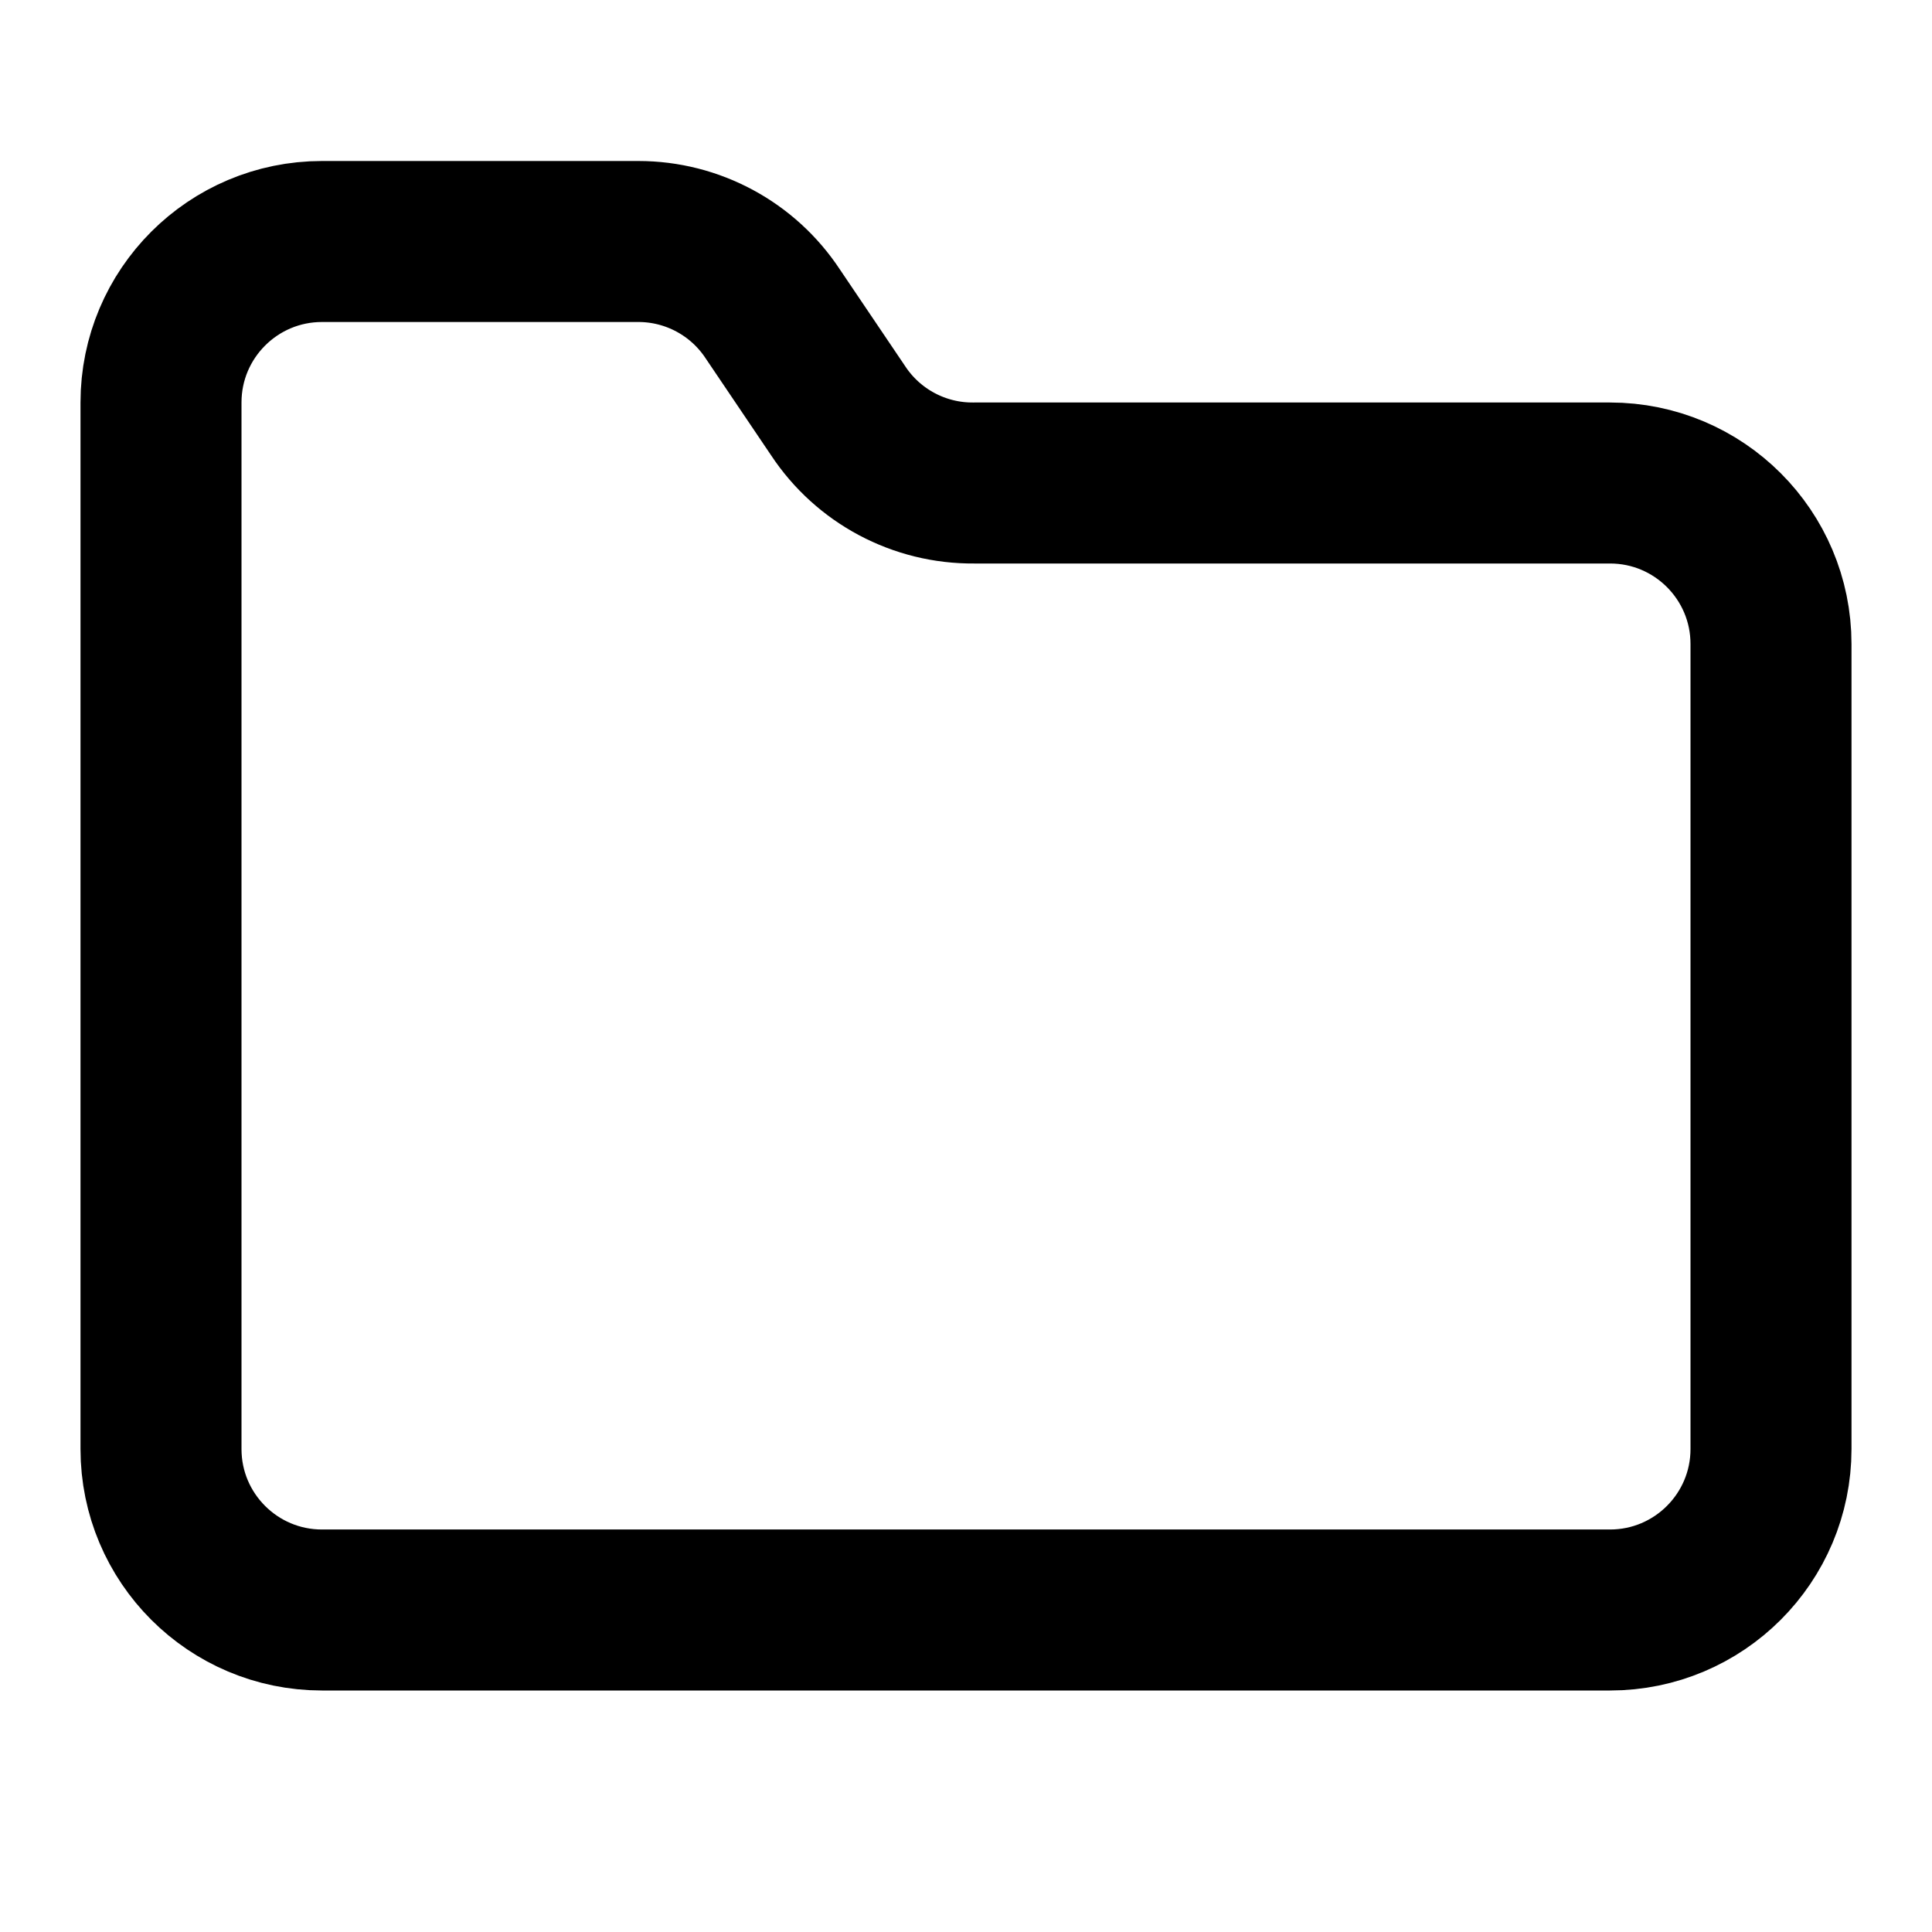
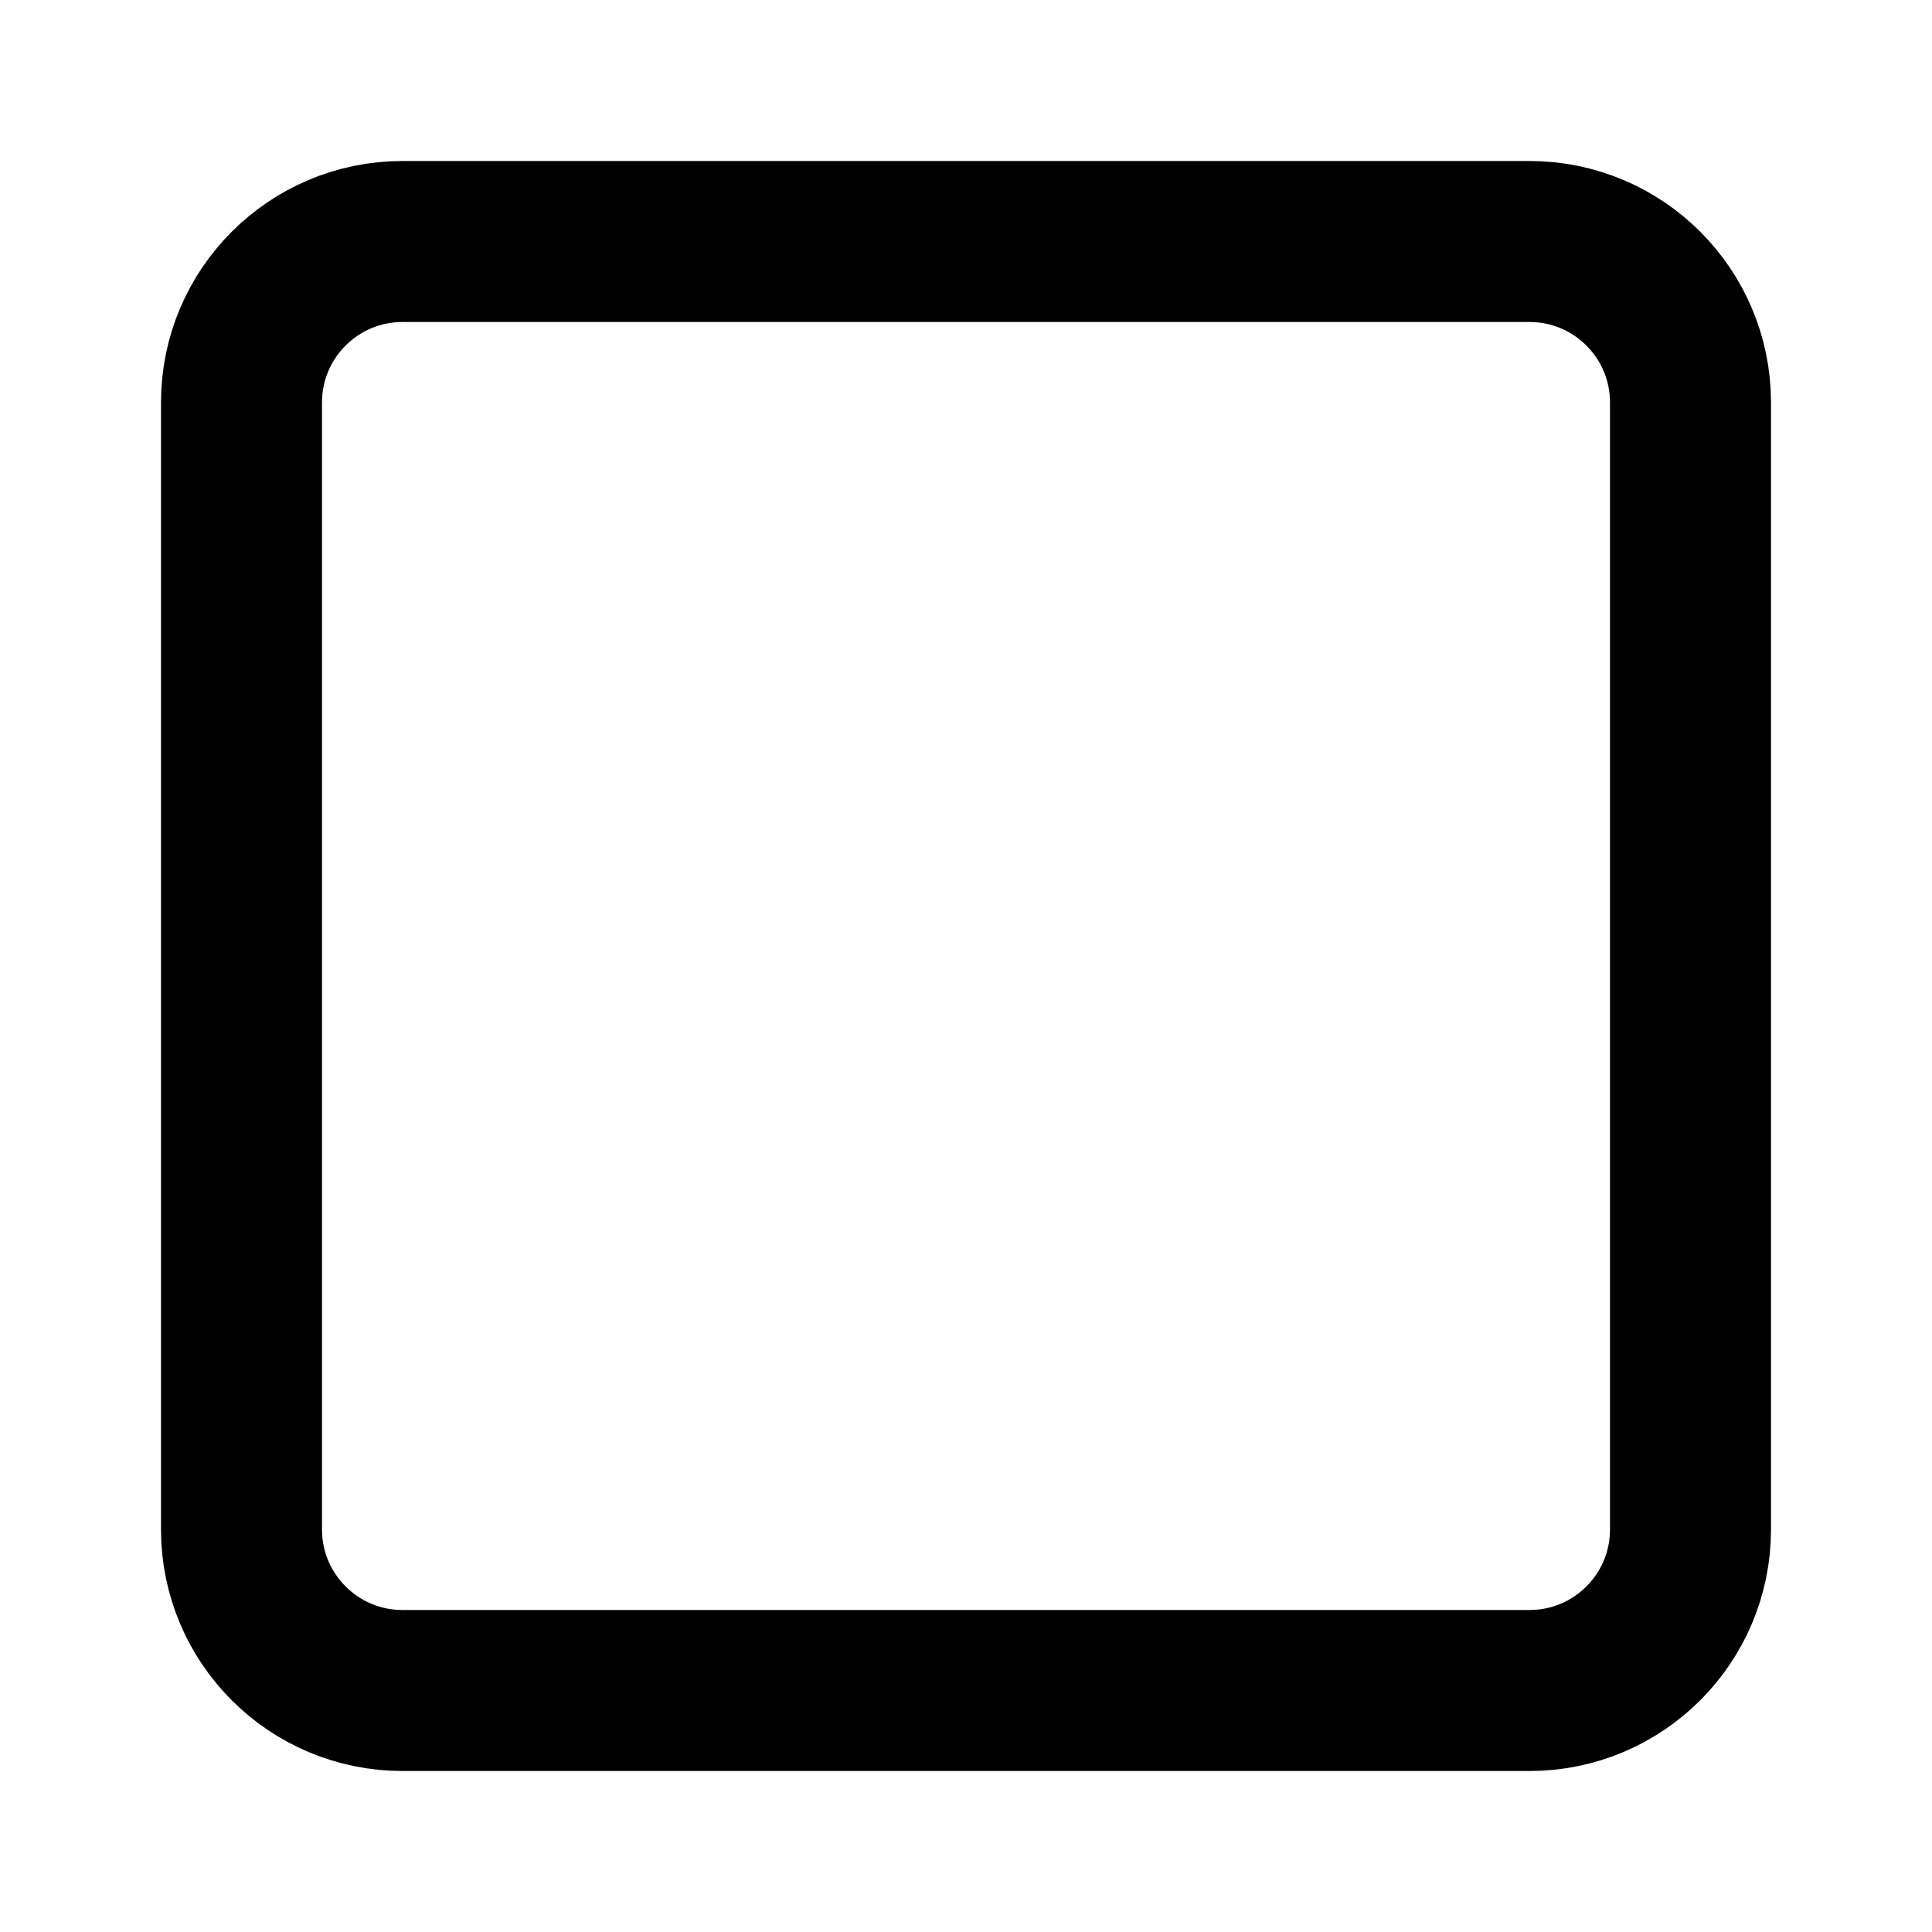
- <svg xmlns="http://www.w3.org/2000/svg" class="lucide lucide-folder" width="24" height="24" viewBox="0 0 24 24" fill="none" stroke="currentColor" stroke-width="2" stroke-linecap="round" stroke-linejoin="round">
-   <path d="M20 20a2 2 0 0 0 2-2V8a2 2 0 0 0-2-2h-7.9a2 2 0 0 1-1.69-.9L9.6 3.9A2 2 0 0 0 7.93 3H4a2 2 0 0 0-2 2v13a2 2 0 0 0 2 2Z" />
+ <svg xmlns="http://www.w3.org/2000/svg" class="lucide lucide-square" width="24" height="24" viewBox="0 0 24 24" fill="none" stroke="currentColor" stroke-width="2" stroke-linecap="round" stroke-linejoin="round">
+   <rect width="18" height="18" x="3" y="3" rx="2" />
</svg>
